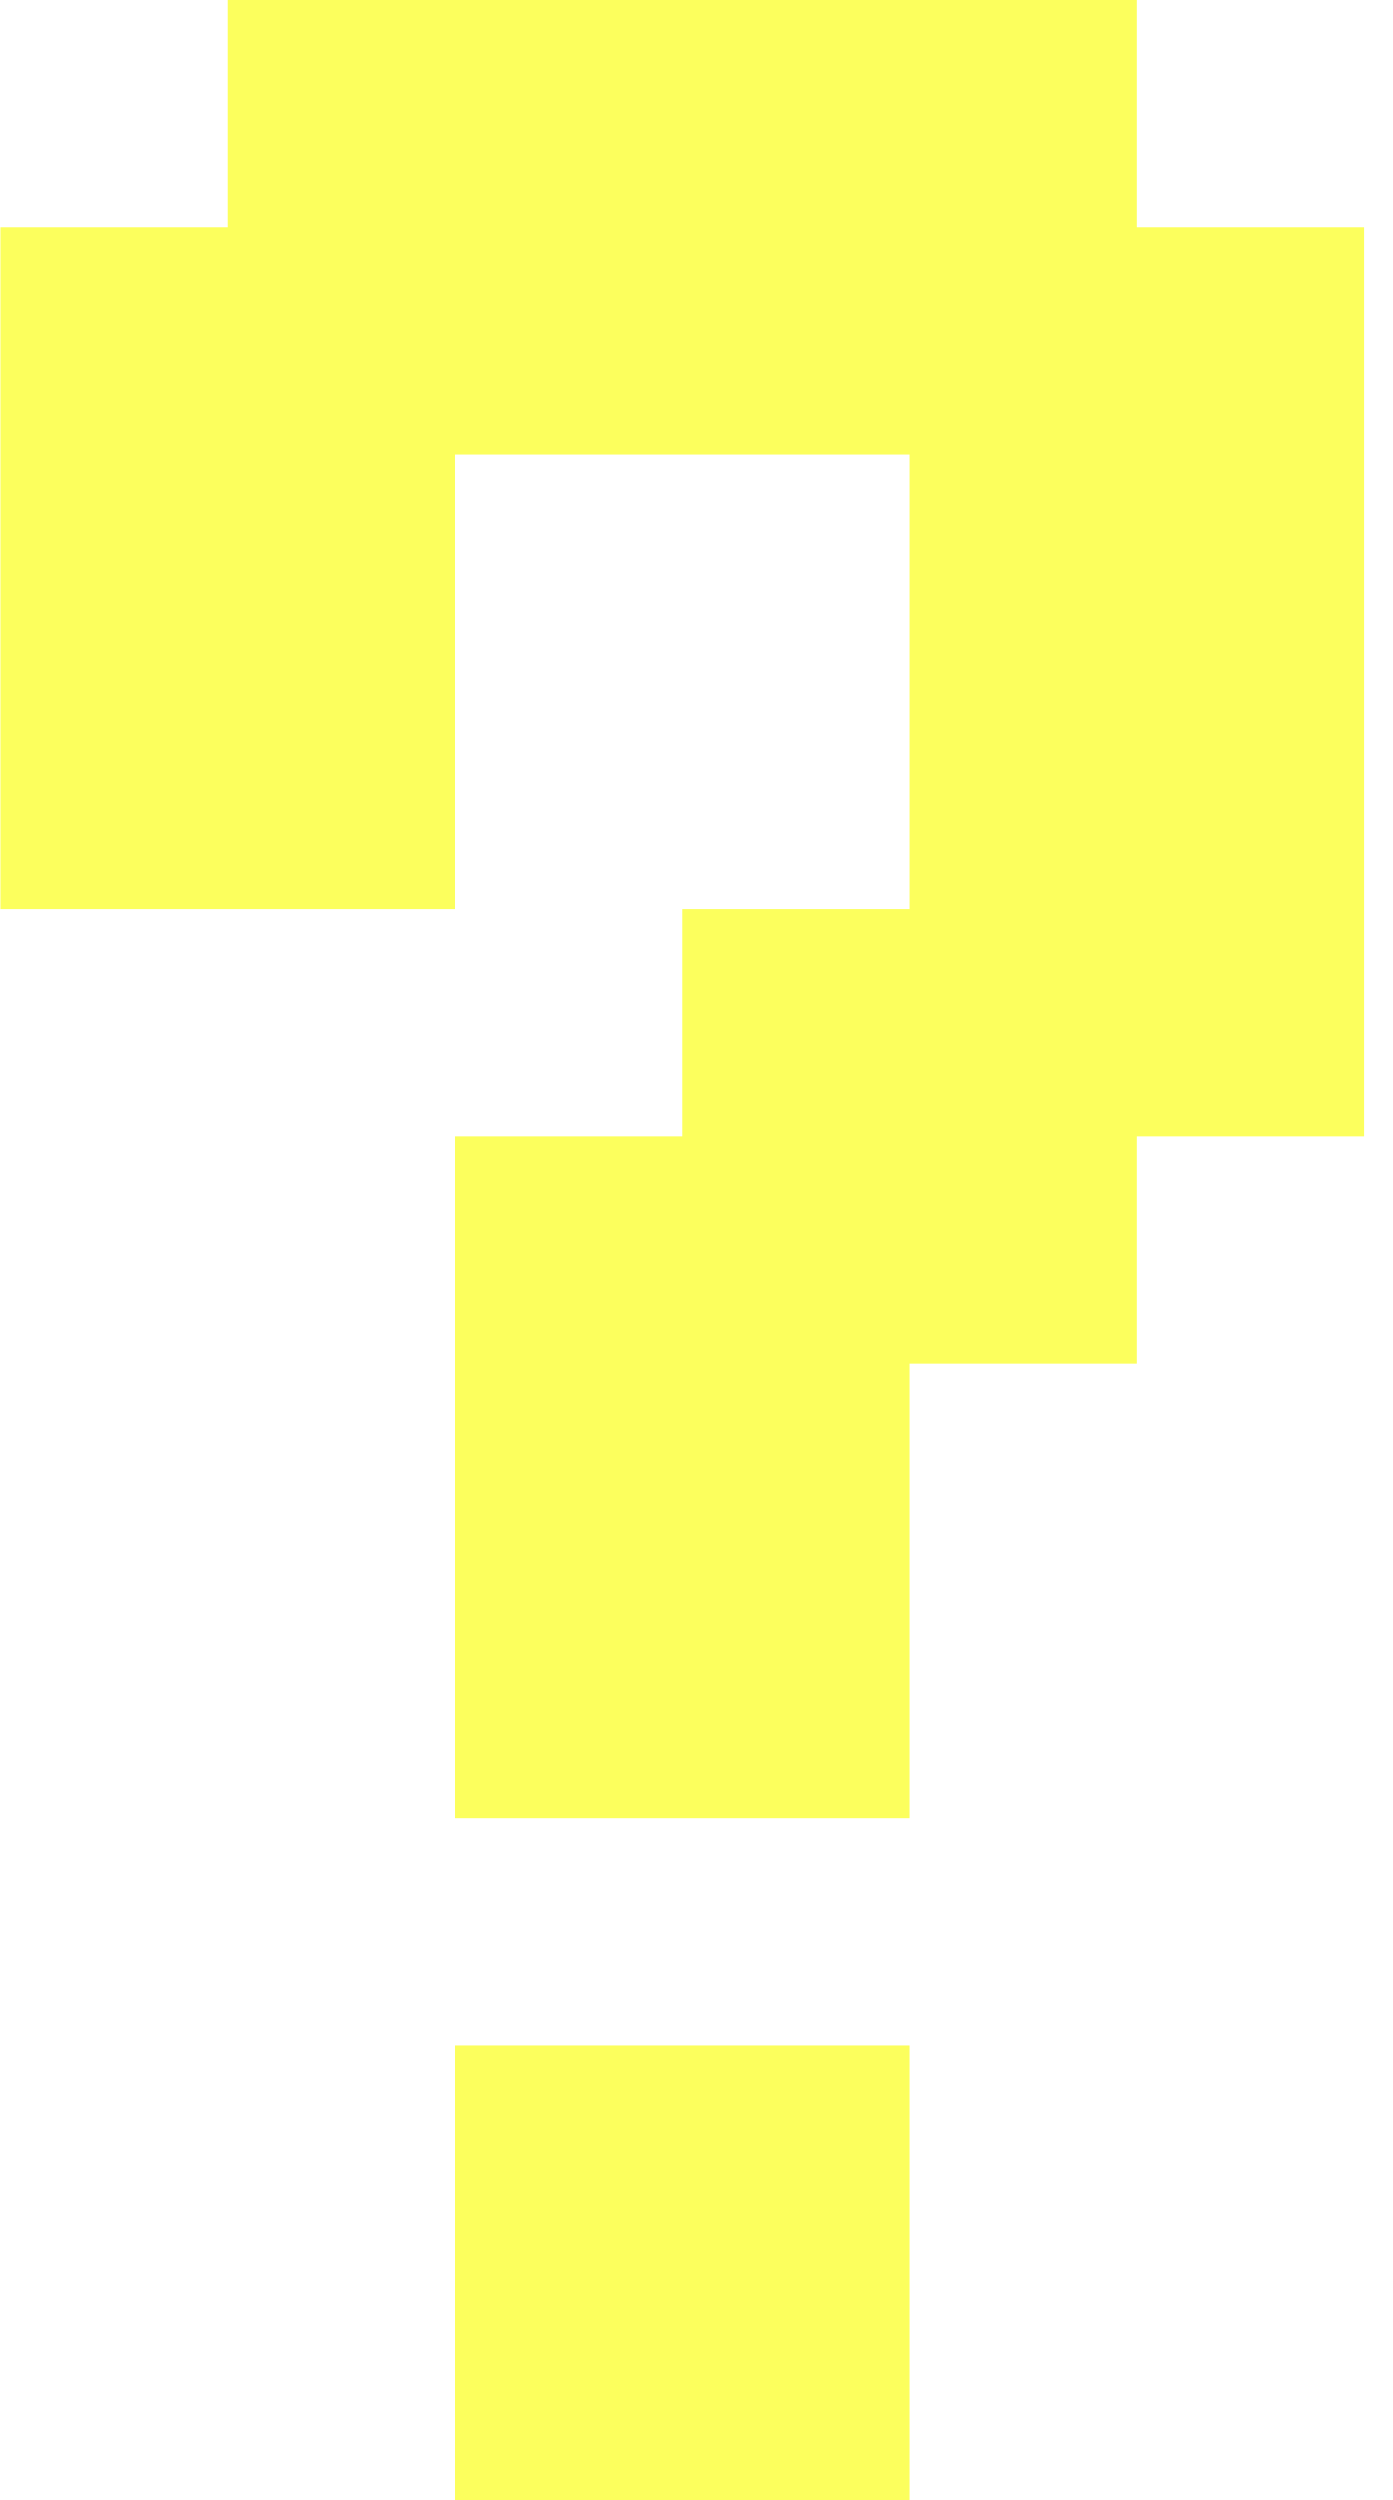
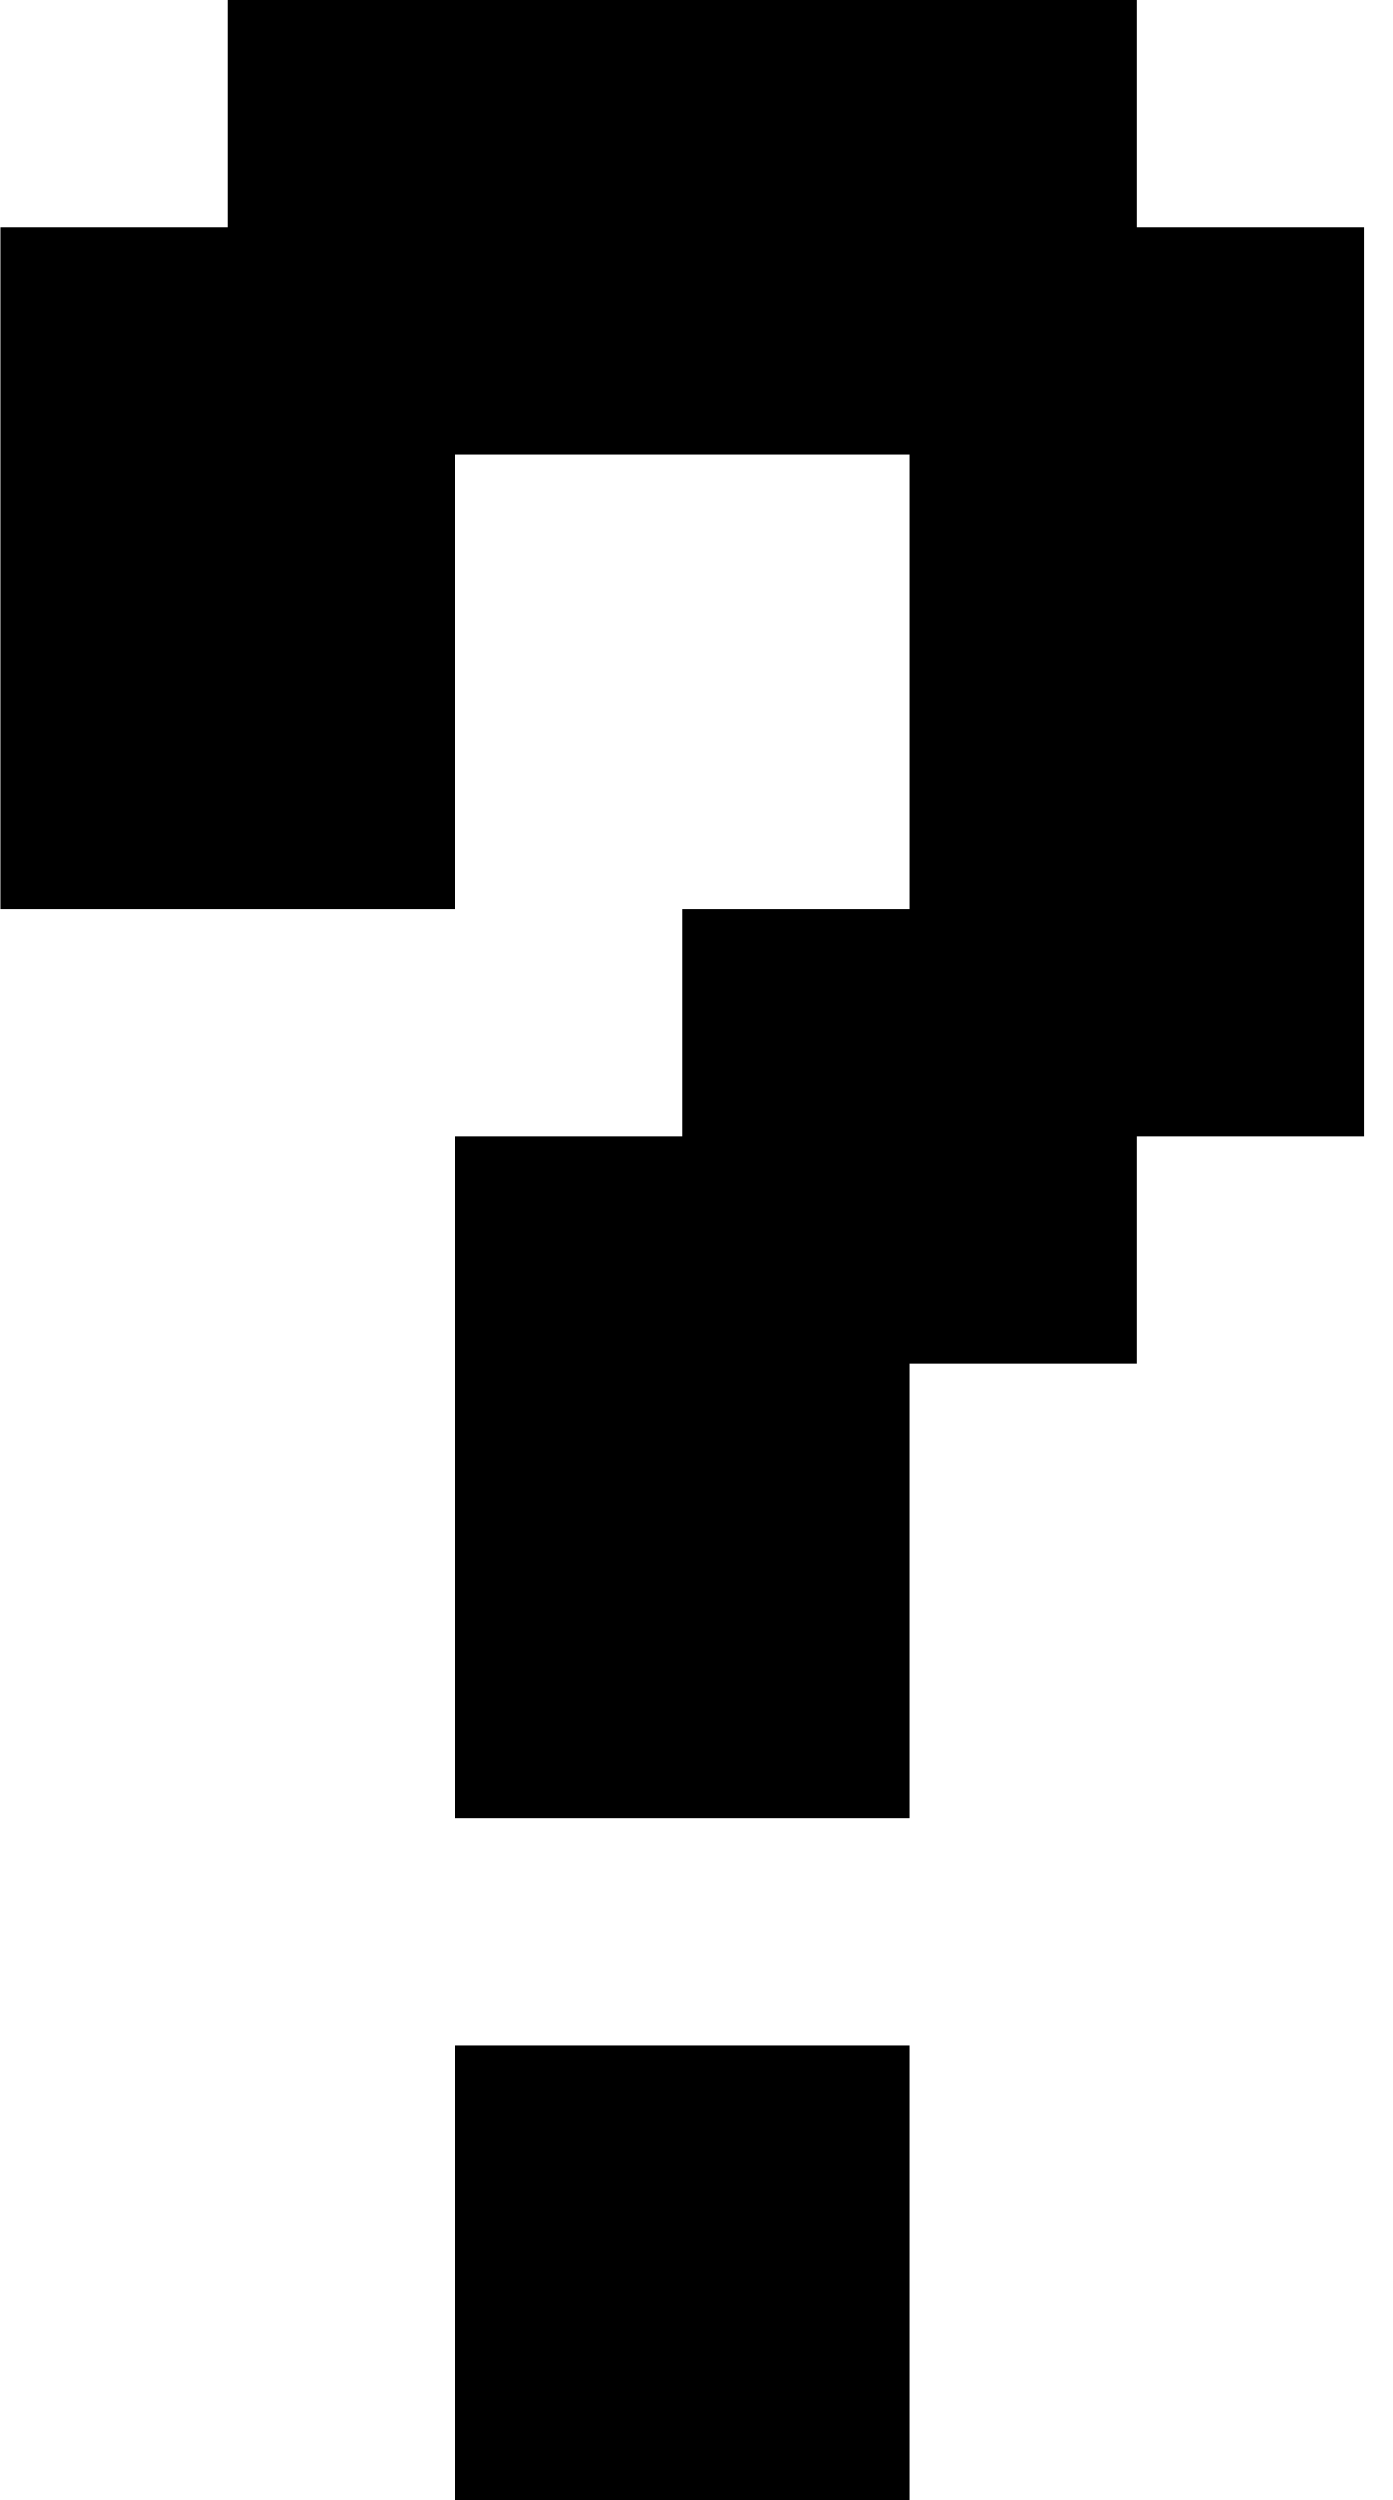
<svg xmlns="http://www.w3.org/2000/svg" width="49" height="88" viewBox="0 0 49 88" fill="none">
-   <path d="M8.016 -1.90735e-06H40.016V8H48.016V40H40.016V48H32.016V64H16.016V40H24.016V32H32.016V16H16.016V32H0.016V8H8.016V-1.90735e-06ZM16.016 72H32.016V88H16.016V72Z" fill="#FCFF5D" />
+   <path d="M8.016 -1.90735e-06H40.016V8H48.016V40H40.016V48H32.016V64H16.016V40H24.016V32H32.016V16H16.016V32H0.016V8H8.016V-1.90735e-06ZM16.016 72H32.016V88H16.016V72Z" fill="#000000" />
</svg>
